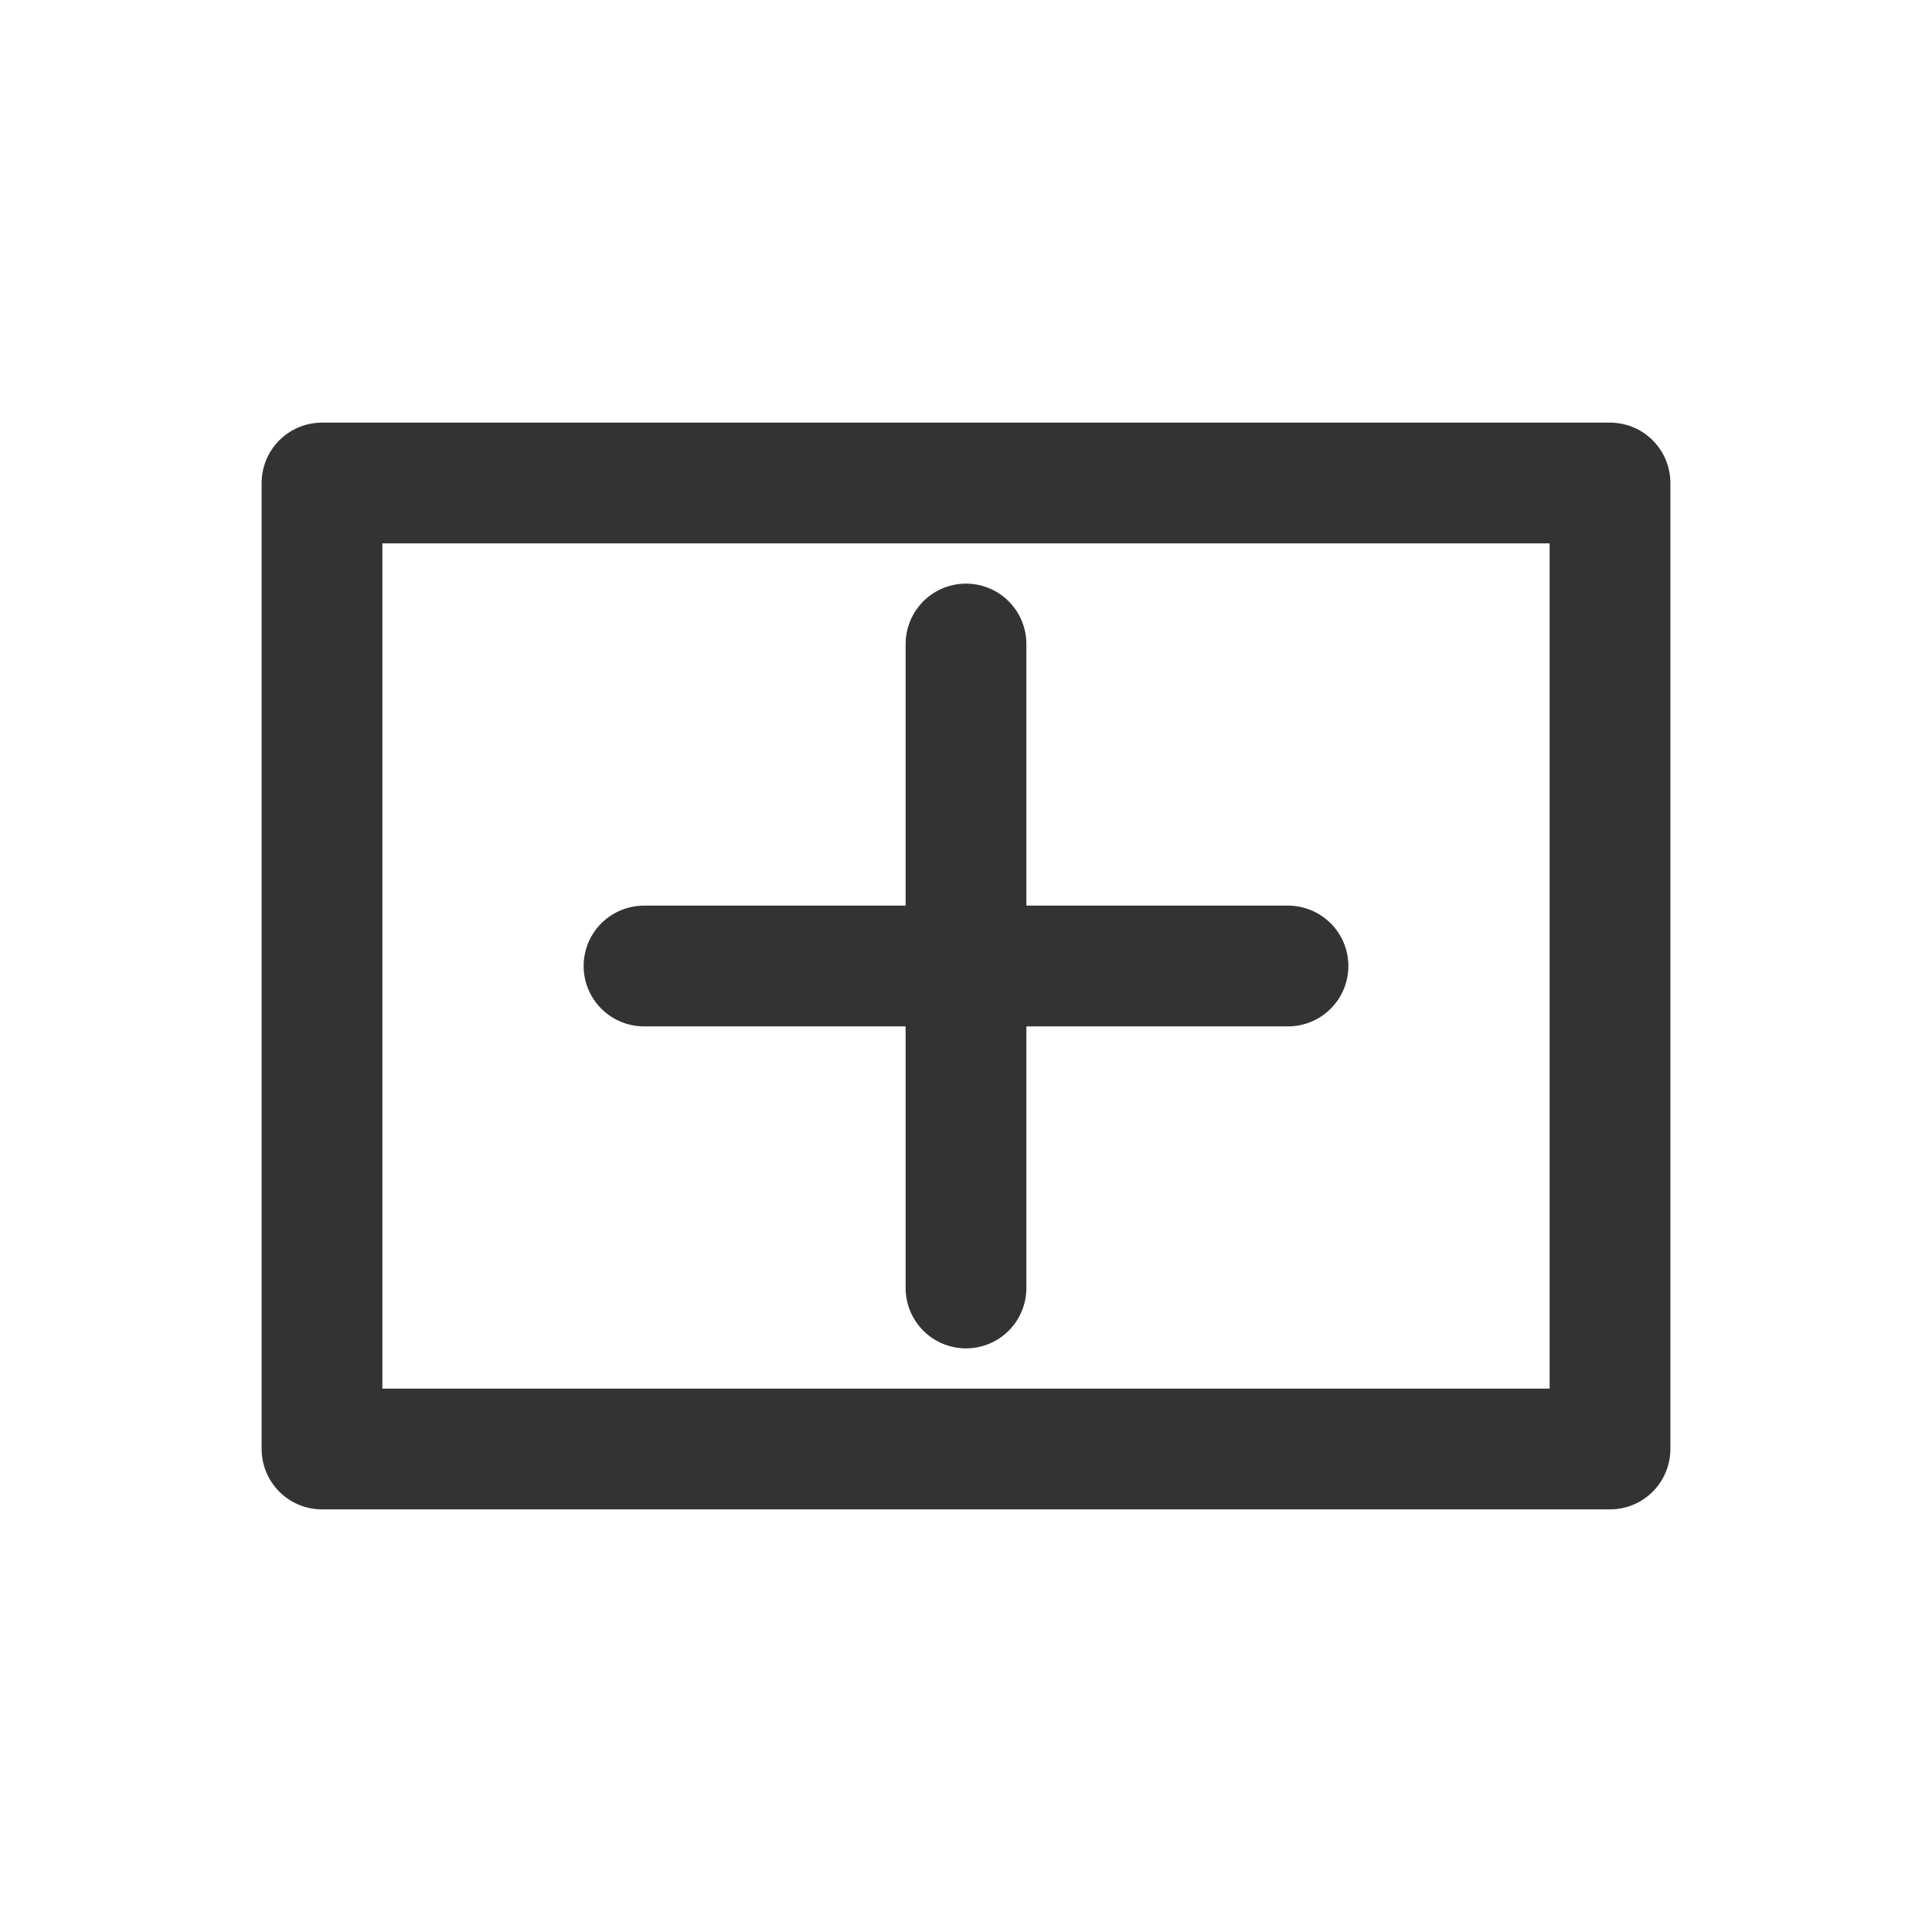
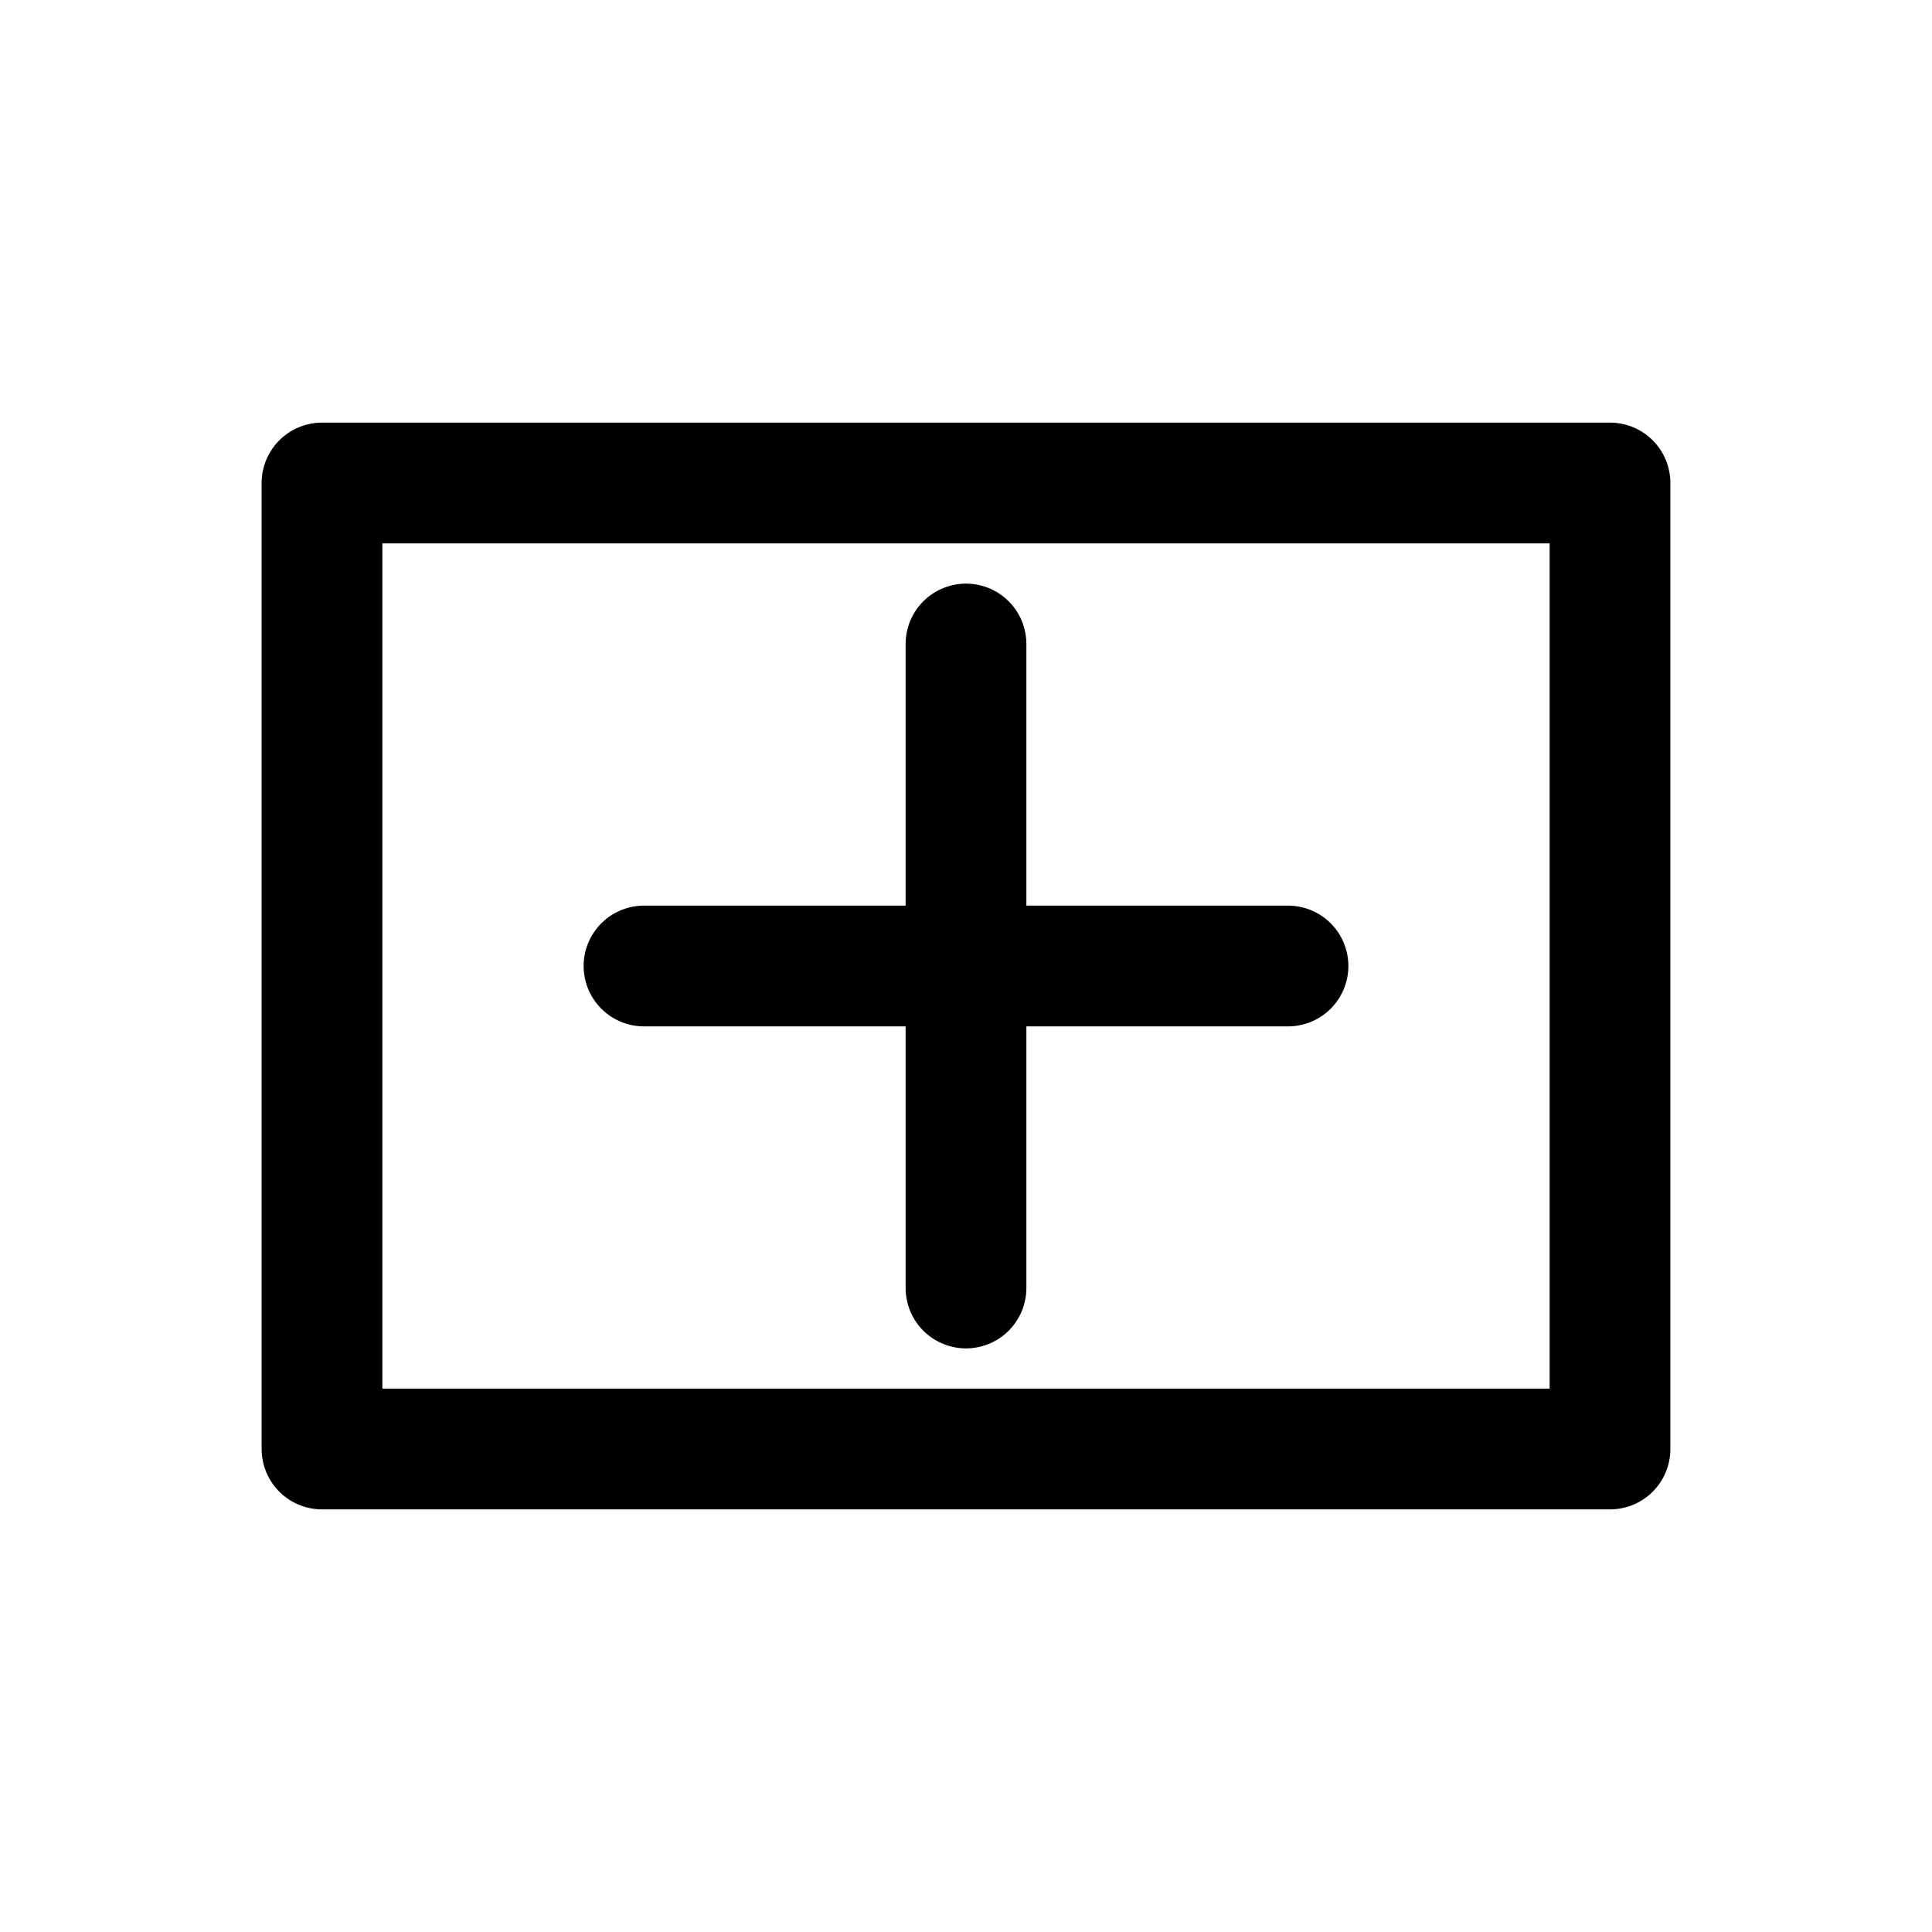
<svg xmlns="http://www.w3.org/2000/svg" width="240" height="240" id="svg5" version="1.1">
  <defs id="defs2">
    </defs>
  <g id="layer1">
-     <rect style="fill:none;stroke:#333333;stroke-width:15;stroke-linecap:round;stroke-linejoin:round" id="rect234" width="160" height="120" x="40" y="60" />
-     <path style="fill:none;stroke:#333333;stroke-width:15;stroke-linecap:round;stroke-linejoin:miter;stroke-opacity:1;stroke-dasharray:none" d="m 80,120 h 80" id="path905" />
-     <path style="fill:none;stroke:#333333;stroke-width:15;stroke-linecap:round;stroke-linejoin:miter;stroke-opacity:1;stroke-dasharray:none" d="m 120,80 v 80" id="path907" />
+     <rect style="fill:none;stroke:#000000;stroke-width:15;stroke-linecap:round;stroke-linejoin:round" id="rect234" width="160" height="120" x="40" y="60" />
+     <path style="fill:none;stroke:#000000;stroke-width:15;stroke-linecap:round;stroke-linejoin:miter;stroke-opacity:1;stroke-dasharray:none" d="m 80,120 h 80" id="path905" />
+     <path style="fill:none;stroke:#000000;stroke-width:15;stroke-linecap:round;stroke-linejoin:miter;stroke-opacity:1;stroke-dasharray:none" d="m 120,80 v 80" id="path907" />
  </g>
</svg>
